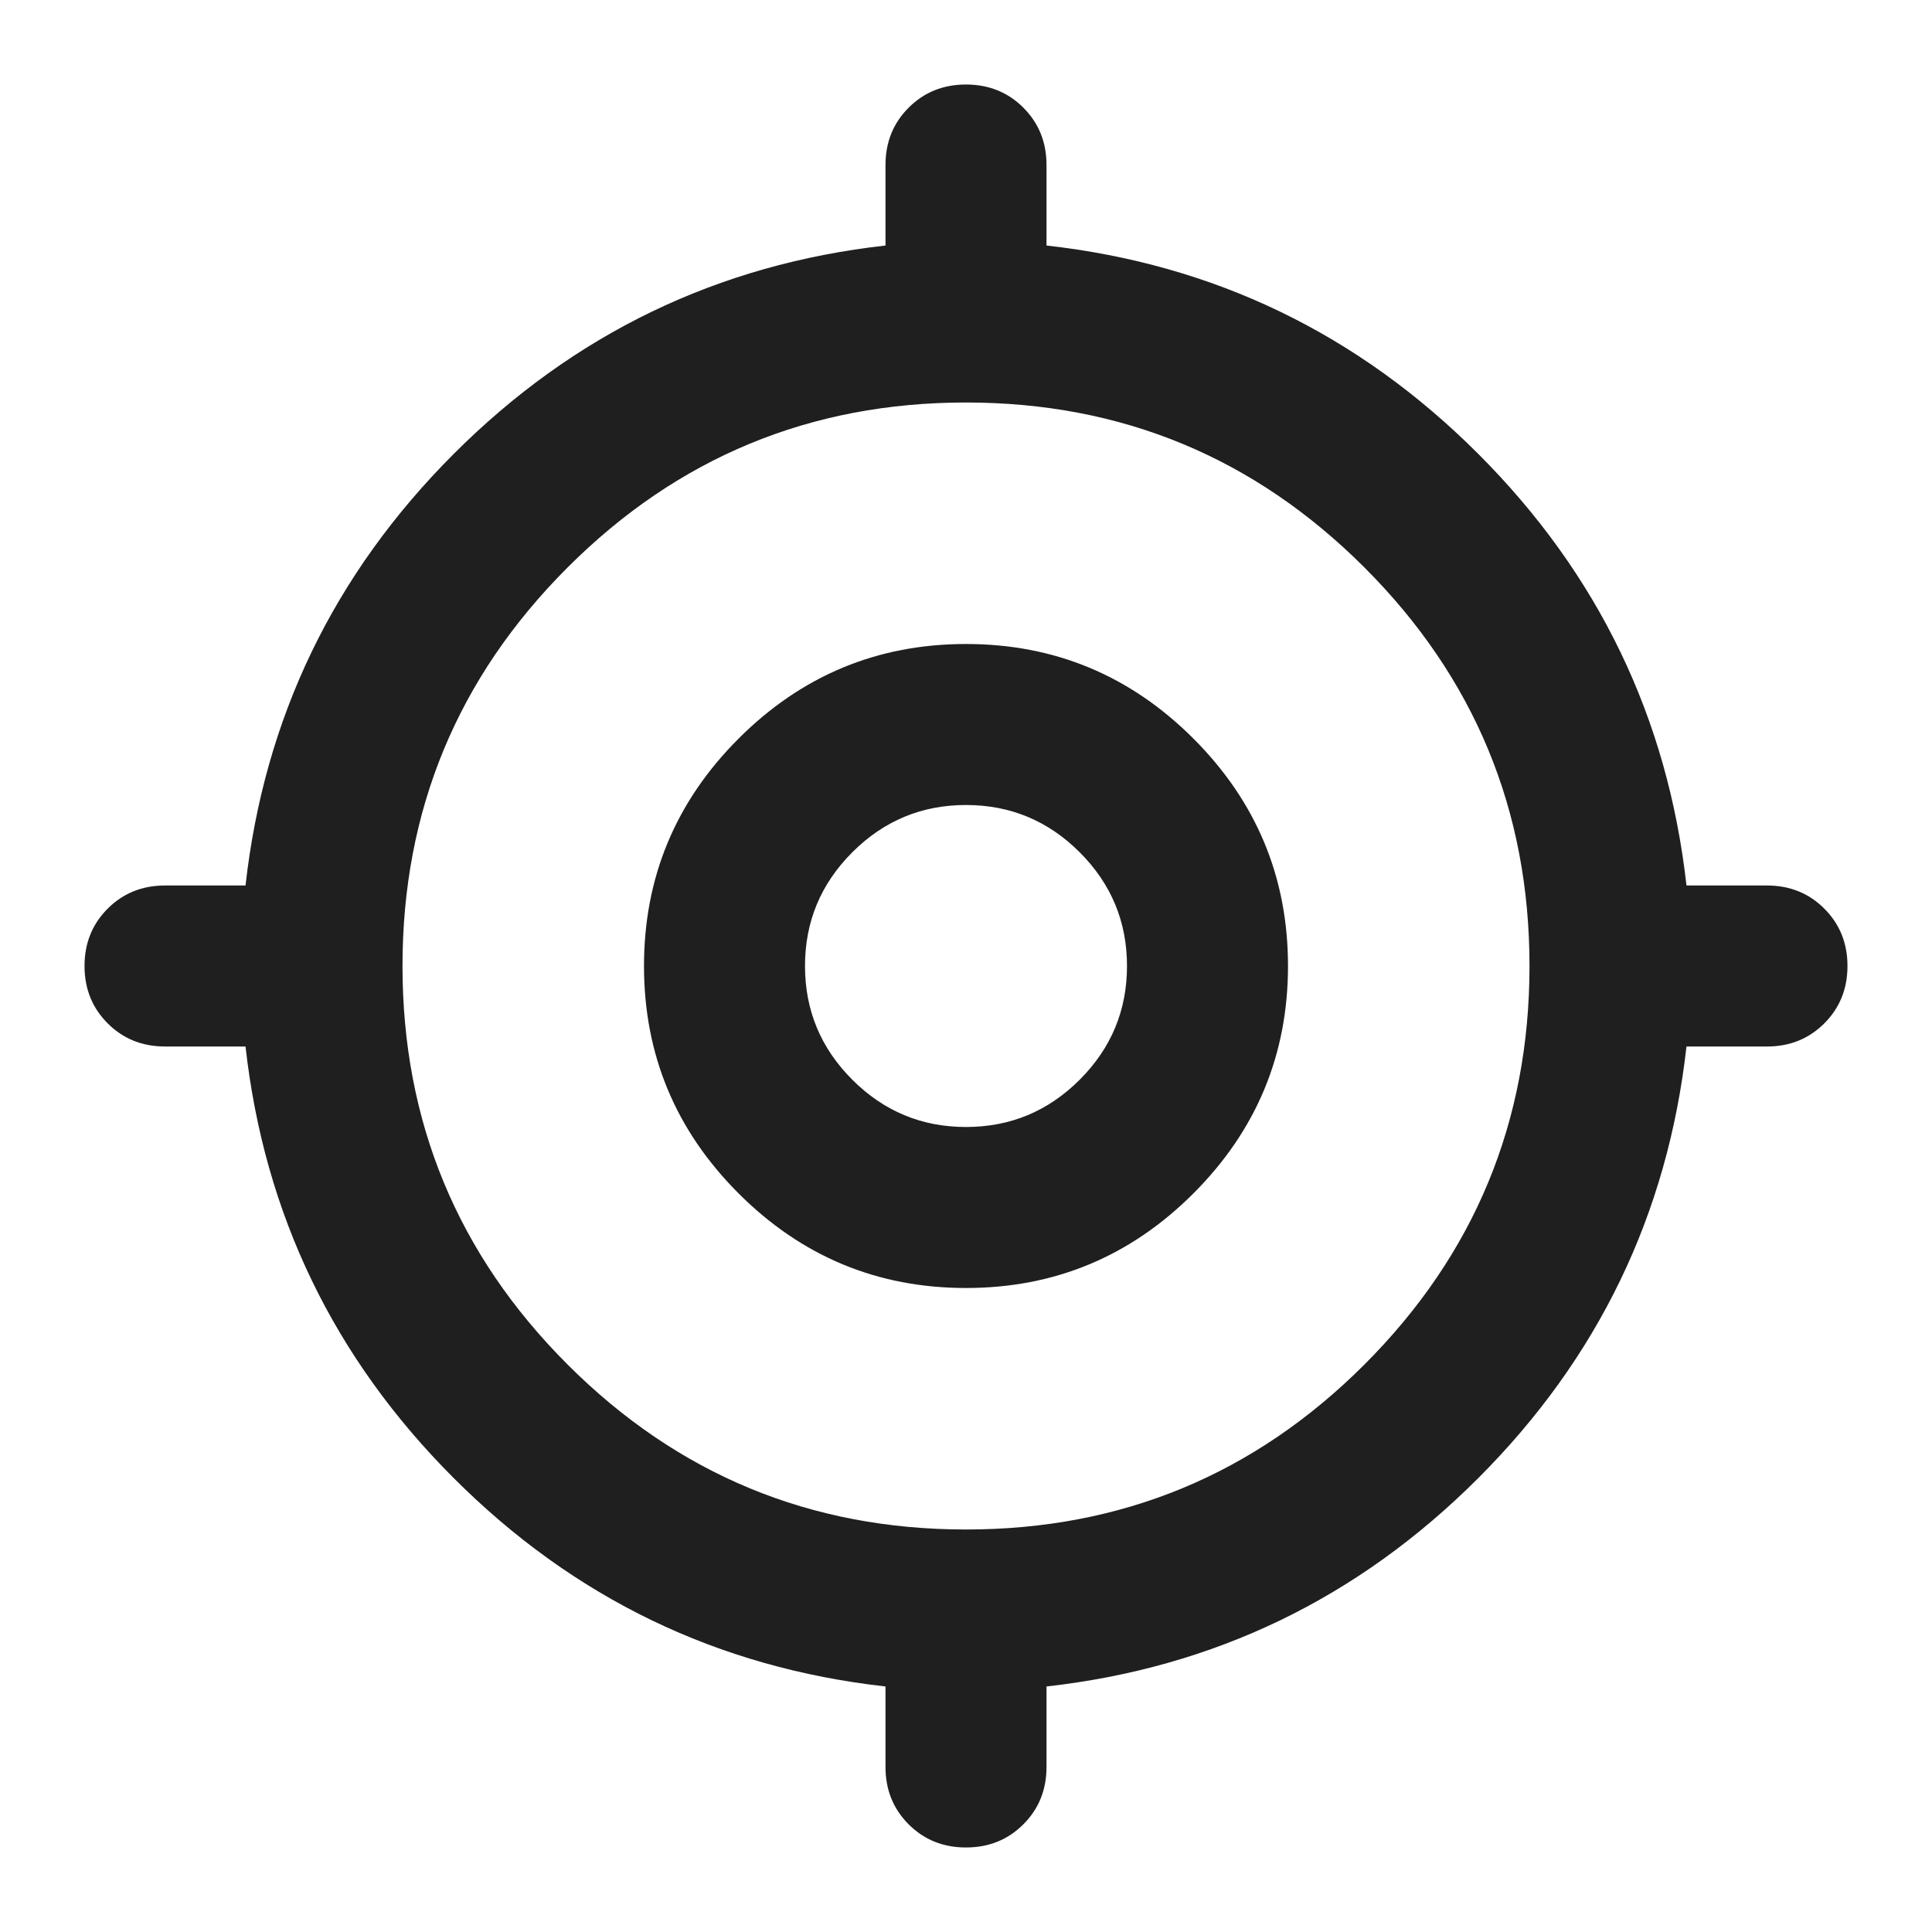
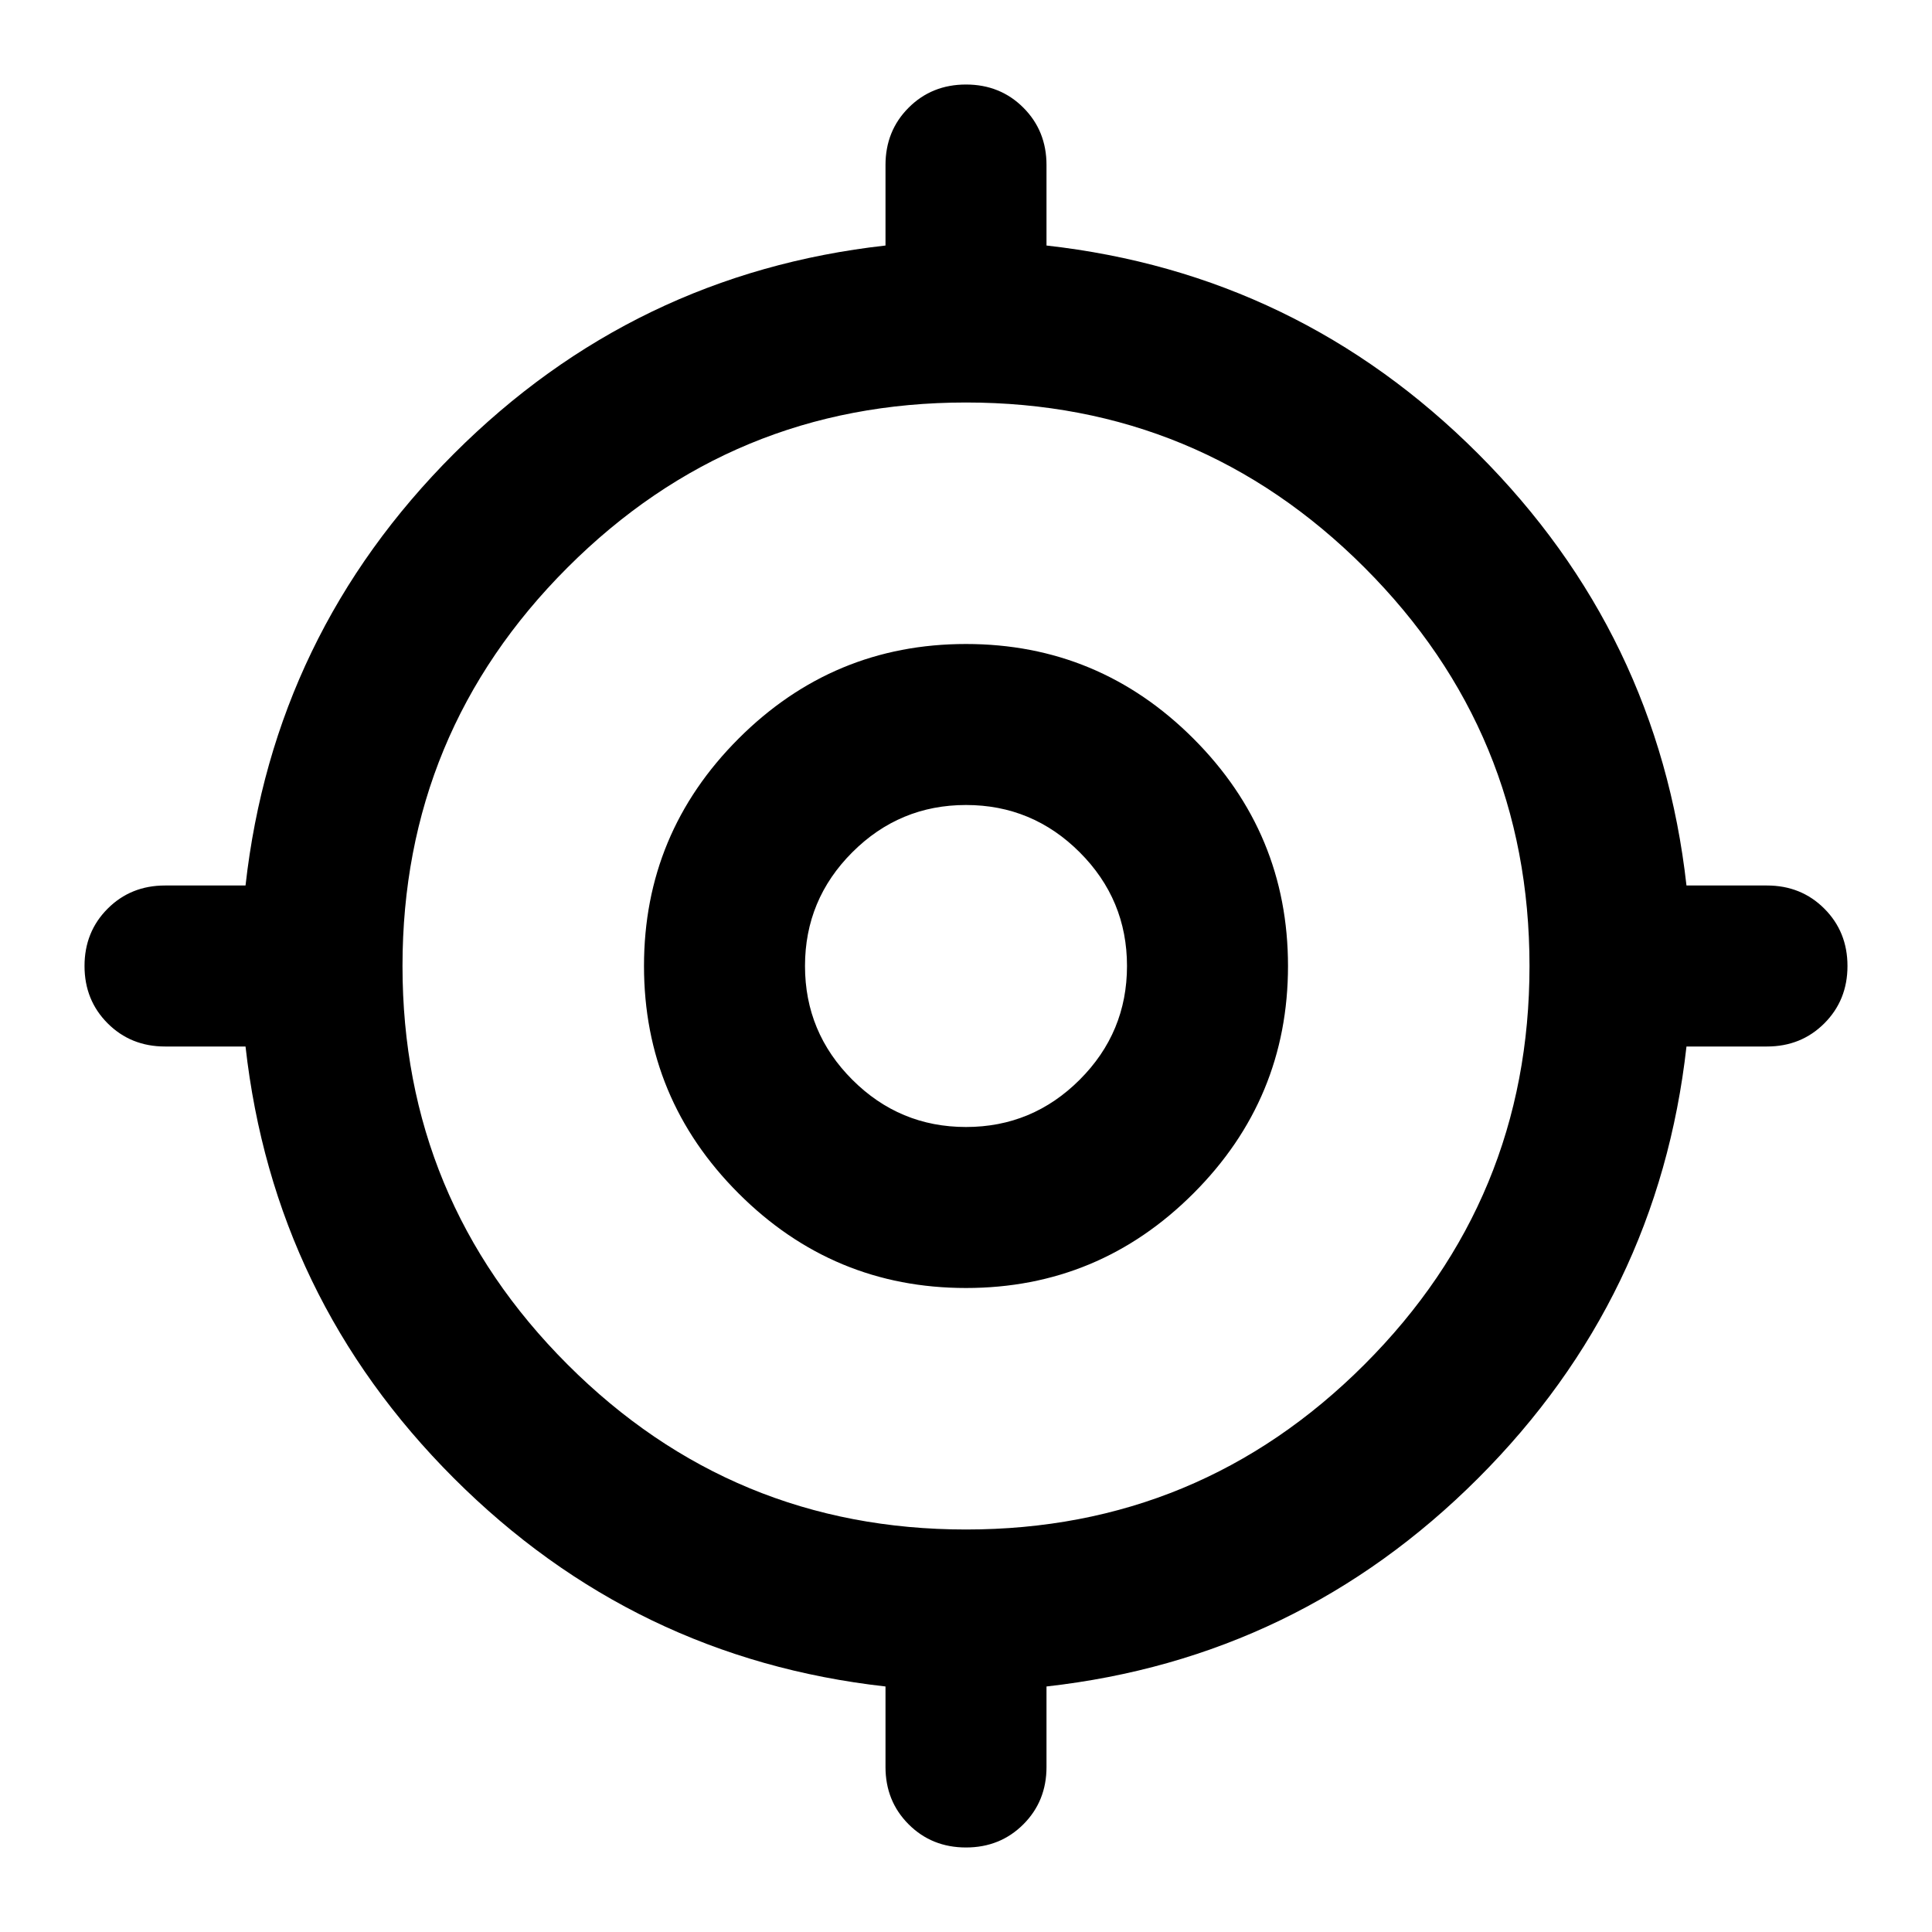
- <svg xmlns="http://www.w3.org/2000/svg" height="24px" viewBox="0 -960 960 960" width="24px" fill="#1f1f1f">
+ <svg xmlns="http://www.w3.org/2000/svg" height="24" viewBox="0 -960 960 960" width="24">
  <path d="M440-82v-40q-125-14-214.5-103.5T122-440H82q-17 0-28.5-11.5T42-480q0-17 11.5-28.5T82-520h40q14-125 103.5-214.5T440-838v-40q0-17 11.5-28.5T480-918q17 0 28.5 11.5T520-878v40q125 14 214.5 103.5T838-520h40q17 0 28.5 11.5T918-480q0 17-11.5 28.5T878-440h-40q-14 125-103.5 214.5T520-122v40q0 17-11.5 28.5T480-42q-17 0-28.5-11.5T440-82Zm40-118q116 0 198-82t82-198q0-116-82-198t-198-82q-116 0-198 82t-82 198q0 116 82 198t198 82Zm0-120q-66 0-113-47t-47-113q0-66 47-113t113-47q66 0 113 47t47 113q0 66-47 113t-113 47Zm0-80q33 0 56.5-23.5T560-480q0-33-23.5-56.5T480-560q-33 0-56.5 23.5T400-480q0 33 23.5 56.5T480-400Zm0-80Z" />
</svg>
